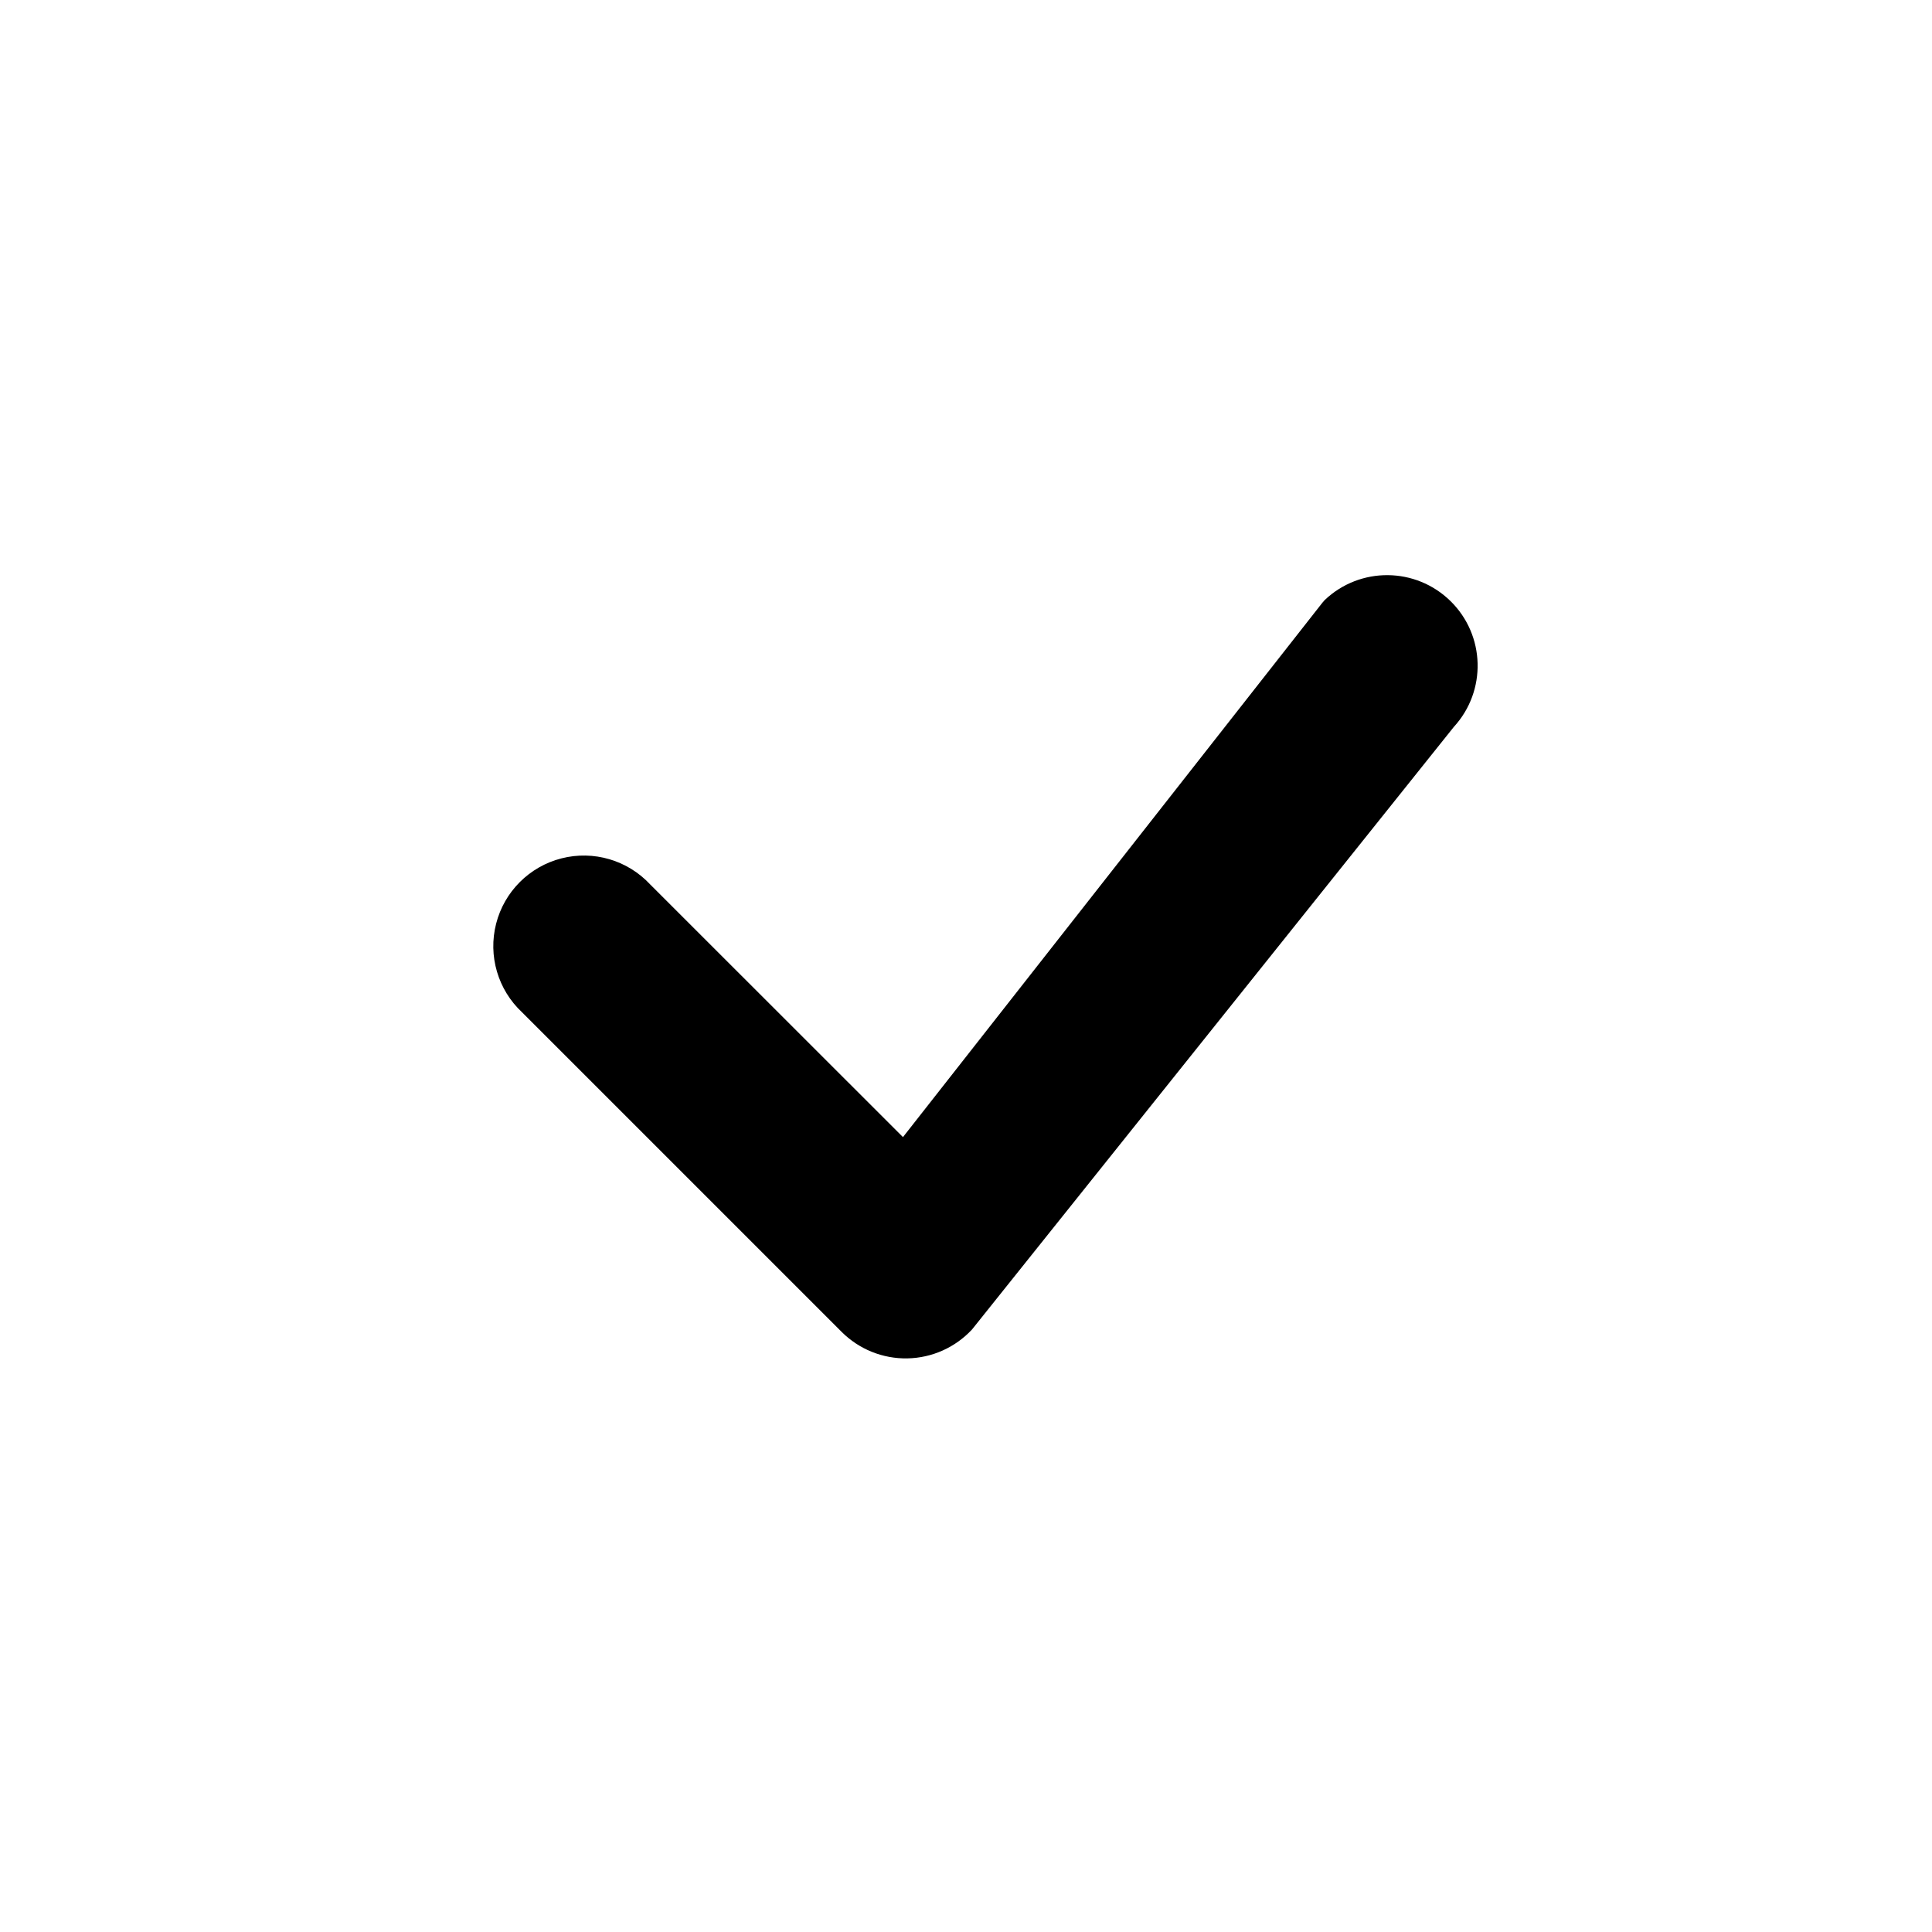
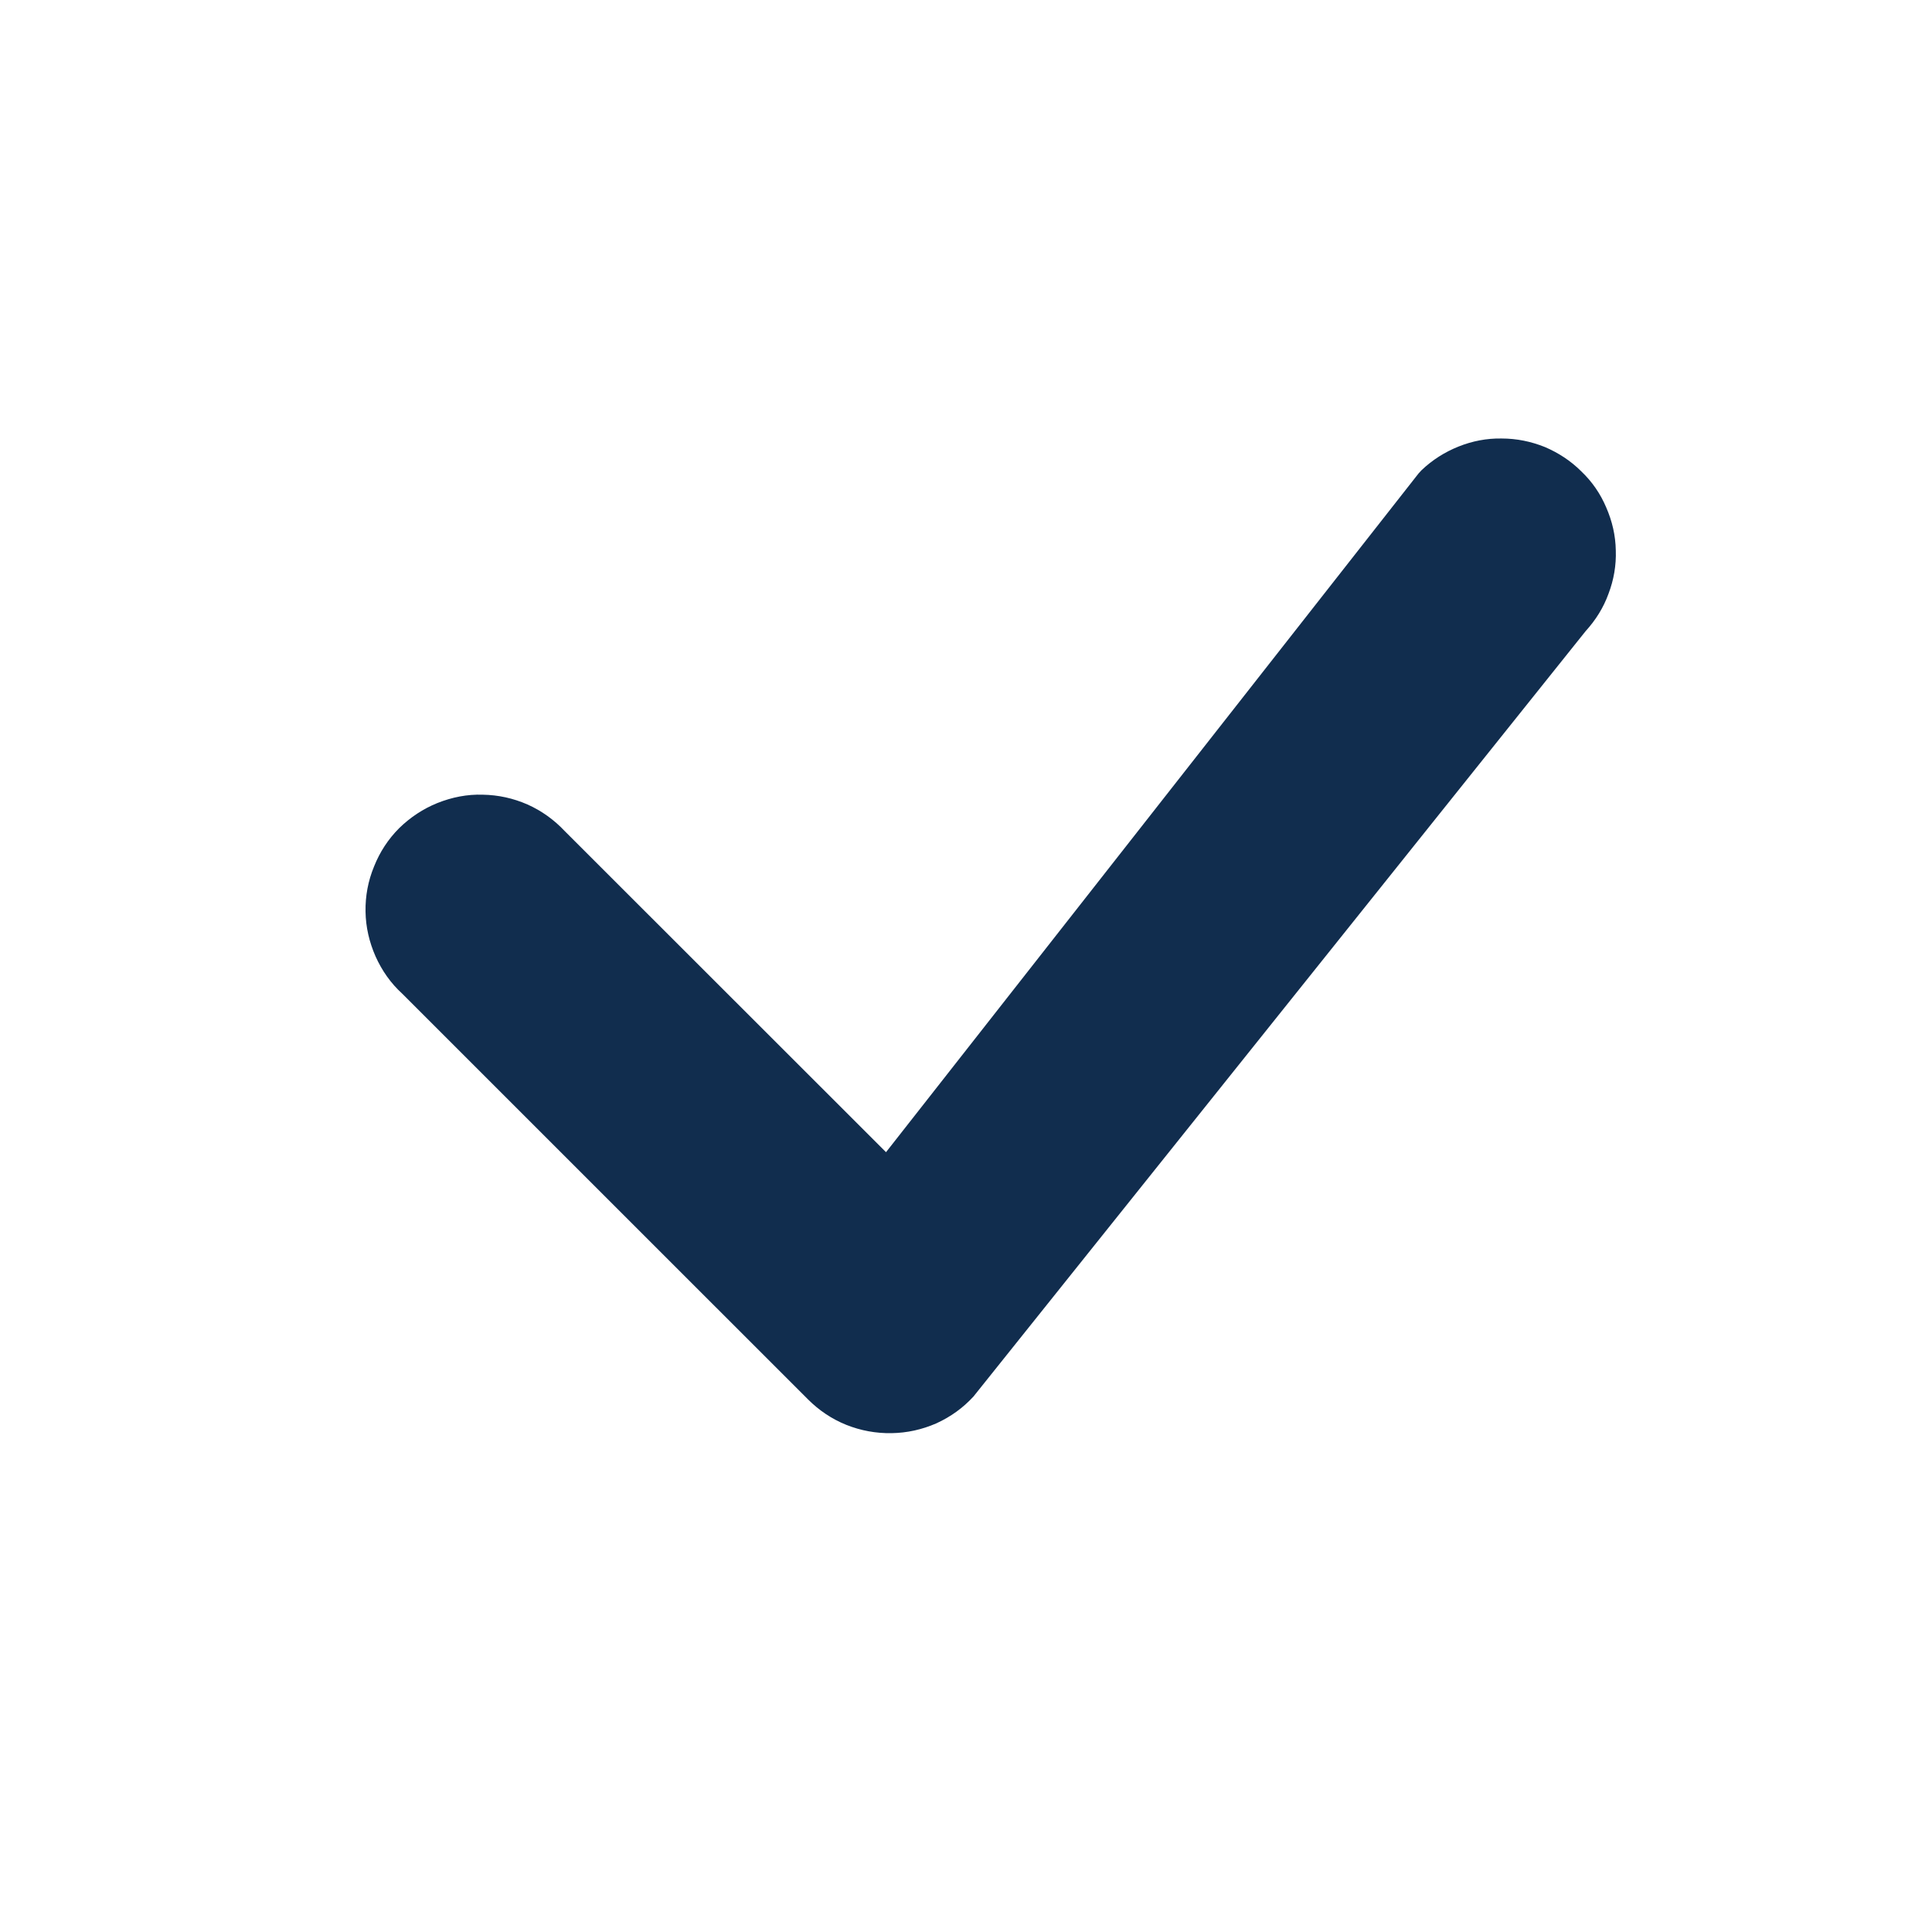
- <svg xmlns="http://www.w3.org/2000/svg" width="16" height="16" fill="currentColor" class="bi bi-check" viewBox="0 0 16 16">
-   <path d="M10.97 4.97a.75.75 0 0 1 1.07 1.05l-3.99 4.99a.75.75 0 0 1-1.08.02L4.324 8.384a.75.75 0 1 1 1.06-1.06l2.094 2.093 3.473-4.425z" />
+ <svg xmlns="http://www.w3.org/2000/svg" width="40" zoomAndPan="magnify" viewBox="0 0 30 30" height="40" preserveAspectRatio="xMidYMid meet" version="1.0">
+   <path fill="#112d4e" d="M 22.074 7.301 C 22.242 7.141 22.434 7.02 22.648 6.934 C 22.863 6.848 23.086 6.805 23.316 6.809 C 23.551 6.809 23.773 6.855 23.988 6.941 C 24.199 7.031 24.391 7.156 24.555 7.32 C 24.723 7.48 24.852 7.668 24.941 7.879 C 25.035 8.094 25.086 8.316 25.09 8.547 C 25.098 8.777 25.059 9.004 24.977 9.219 C 24.898 9.438 24.777 9.629 24.621 9.801 L 15.117 21.684 C 14.953 21.863 14.762 22 14.539 22.102 C 14.316 22.199 14.086 22.25 13.844 22.254 C 13.602 22.258 13.367 22.215 13.141 22.125 C 12.918 22.035 12.719 21.902 12.547 21.73 L 6.246 15.43 C 6.066 15.266 5.93 15.07 5.832 14.852 C 5.734 14.629 5.68 14.398 5.676 14.156 C 5.672 13.914 5.715 13.68 5.809 13.453 C 5.898 13.23 6.027 13.031 6.199 12.859 C 6.371 12.691 6.57 12.559 6.793 12.469 C 7.02 12.379 7.254 12.332 7.496 12.34 C 7.738 12.344 7.969 12.395 8.191 12.492 C 8.41 12.59 8.605 12.73 8.77 12.906 L 13.758 17.891 L 22.027 7.352 Z M 22.074 7.301 " fill-opacity="1" fill-rule="nonzero" />
</svg>
